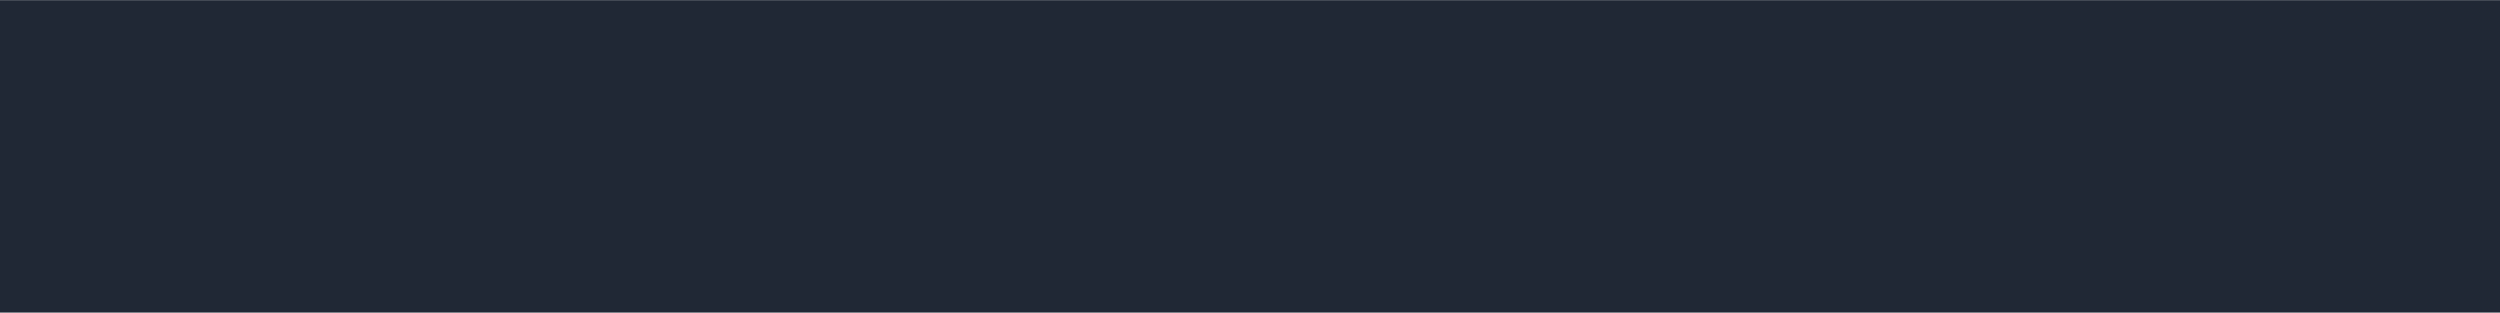
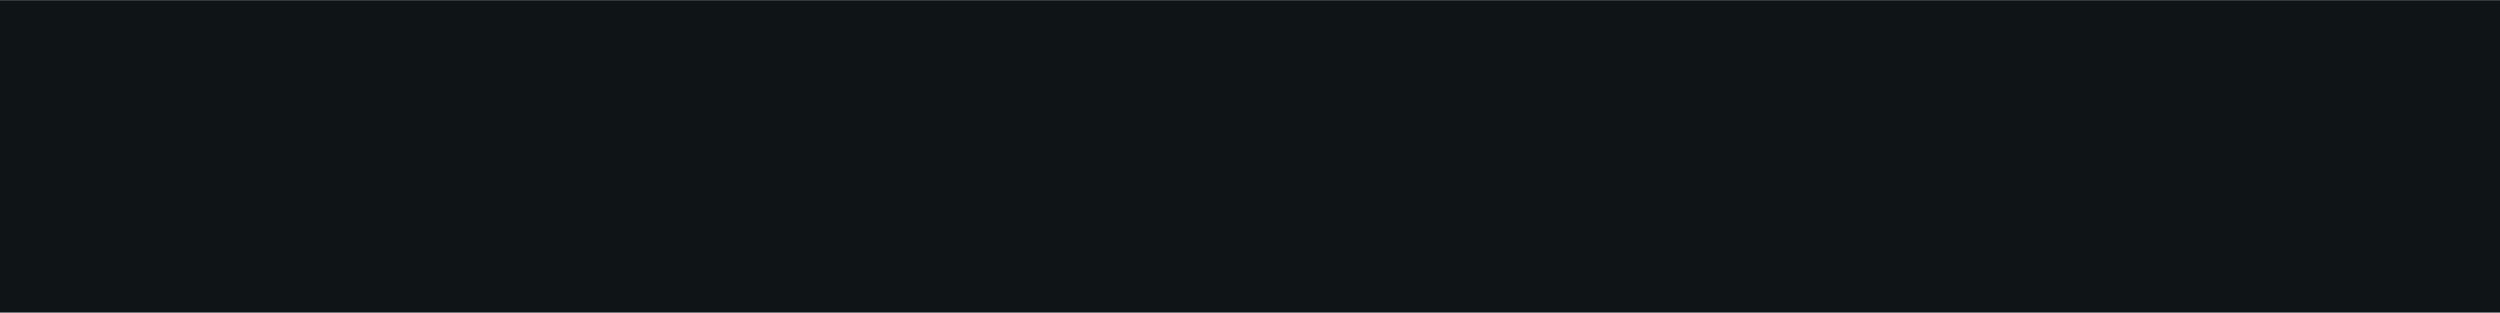
<svg xmlns="http://www.w3.org/2000/svg" width="16" height="2" viewBox="0 0 4.233 0.529" version="1.1" id="svg1698">
  <defs id="defs1692" />
  <g id="layer1" transform="translate(0,-296.4708)">
-     <rect style="opacity:1;fill:#202835;fill-opacity:1;stroke:none;stroke-width:0.265;stroke-linecap:butt;stroke-linejoin:round;stroke-miterlimit:4;stroke-dasharray:none;stroke-dashoffset:0;stroke-opacity:1" id="bottom-active" width="0.529" height="4.233" x="-297" y="-4.233" transform="matrix(0,-1,-1,0,0,0)" />
+     <rect style="opacity:1;fill:#0f1417;fill-opacity:1;stroke:none;stroke-width:0.265;stroke-linecap:butt;stroke-linejoin:round;stroke-miterlimit:4;stroke-dasharray:none;stroke-dashoffset:0;stroke-opacity:1" id="bottom-active" width="0.529" height="4.233" x="-297" y="-4.233" transform="matrix(0,-1,-1,0,0,0)" />
  </g>
</svg>
